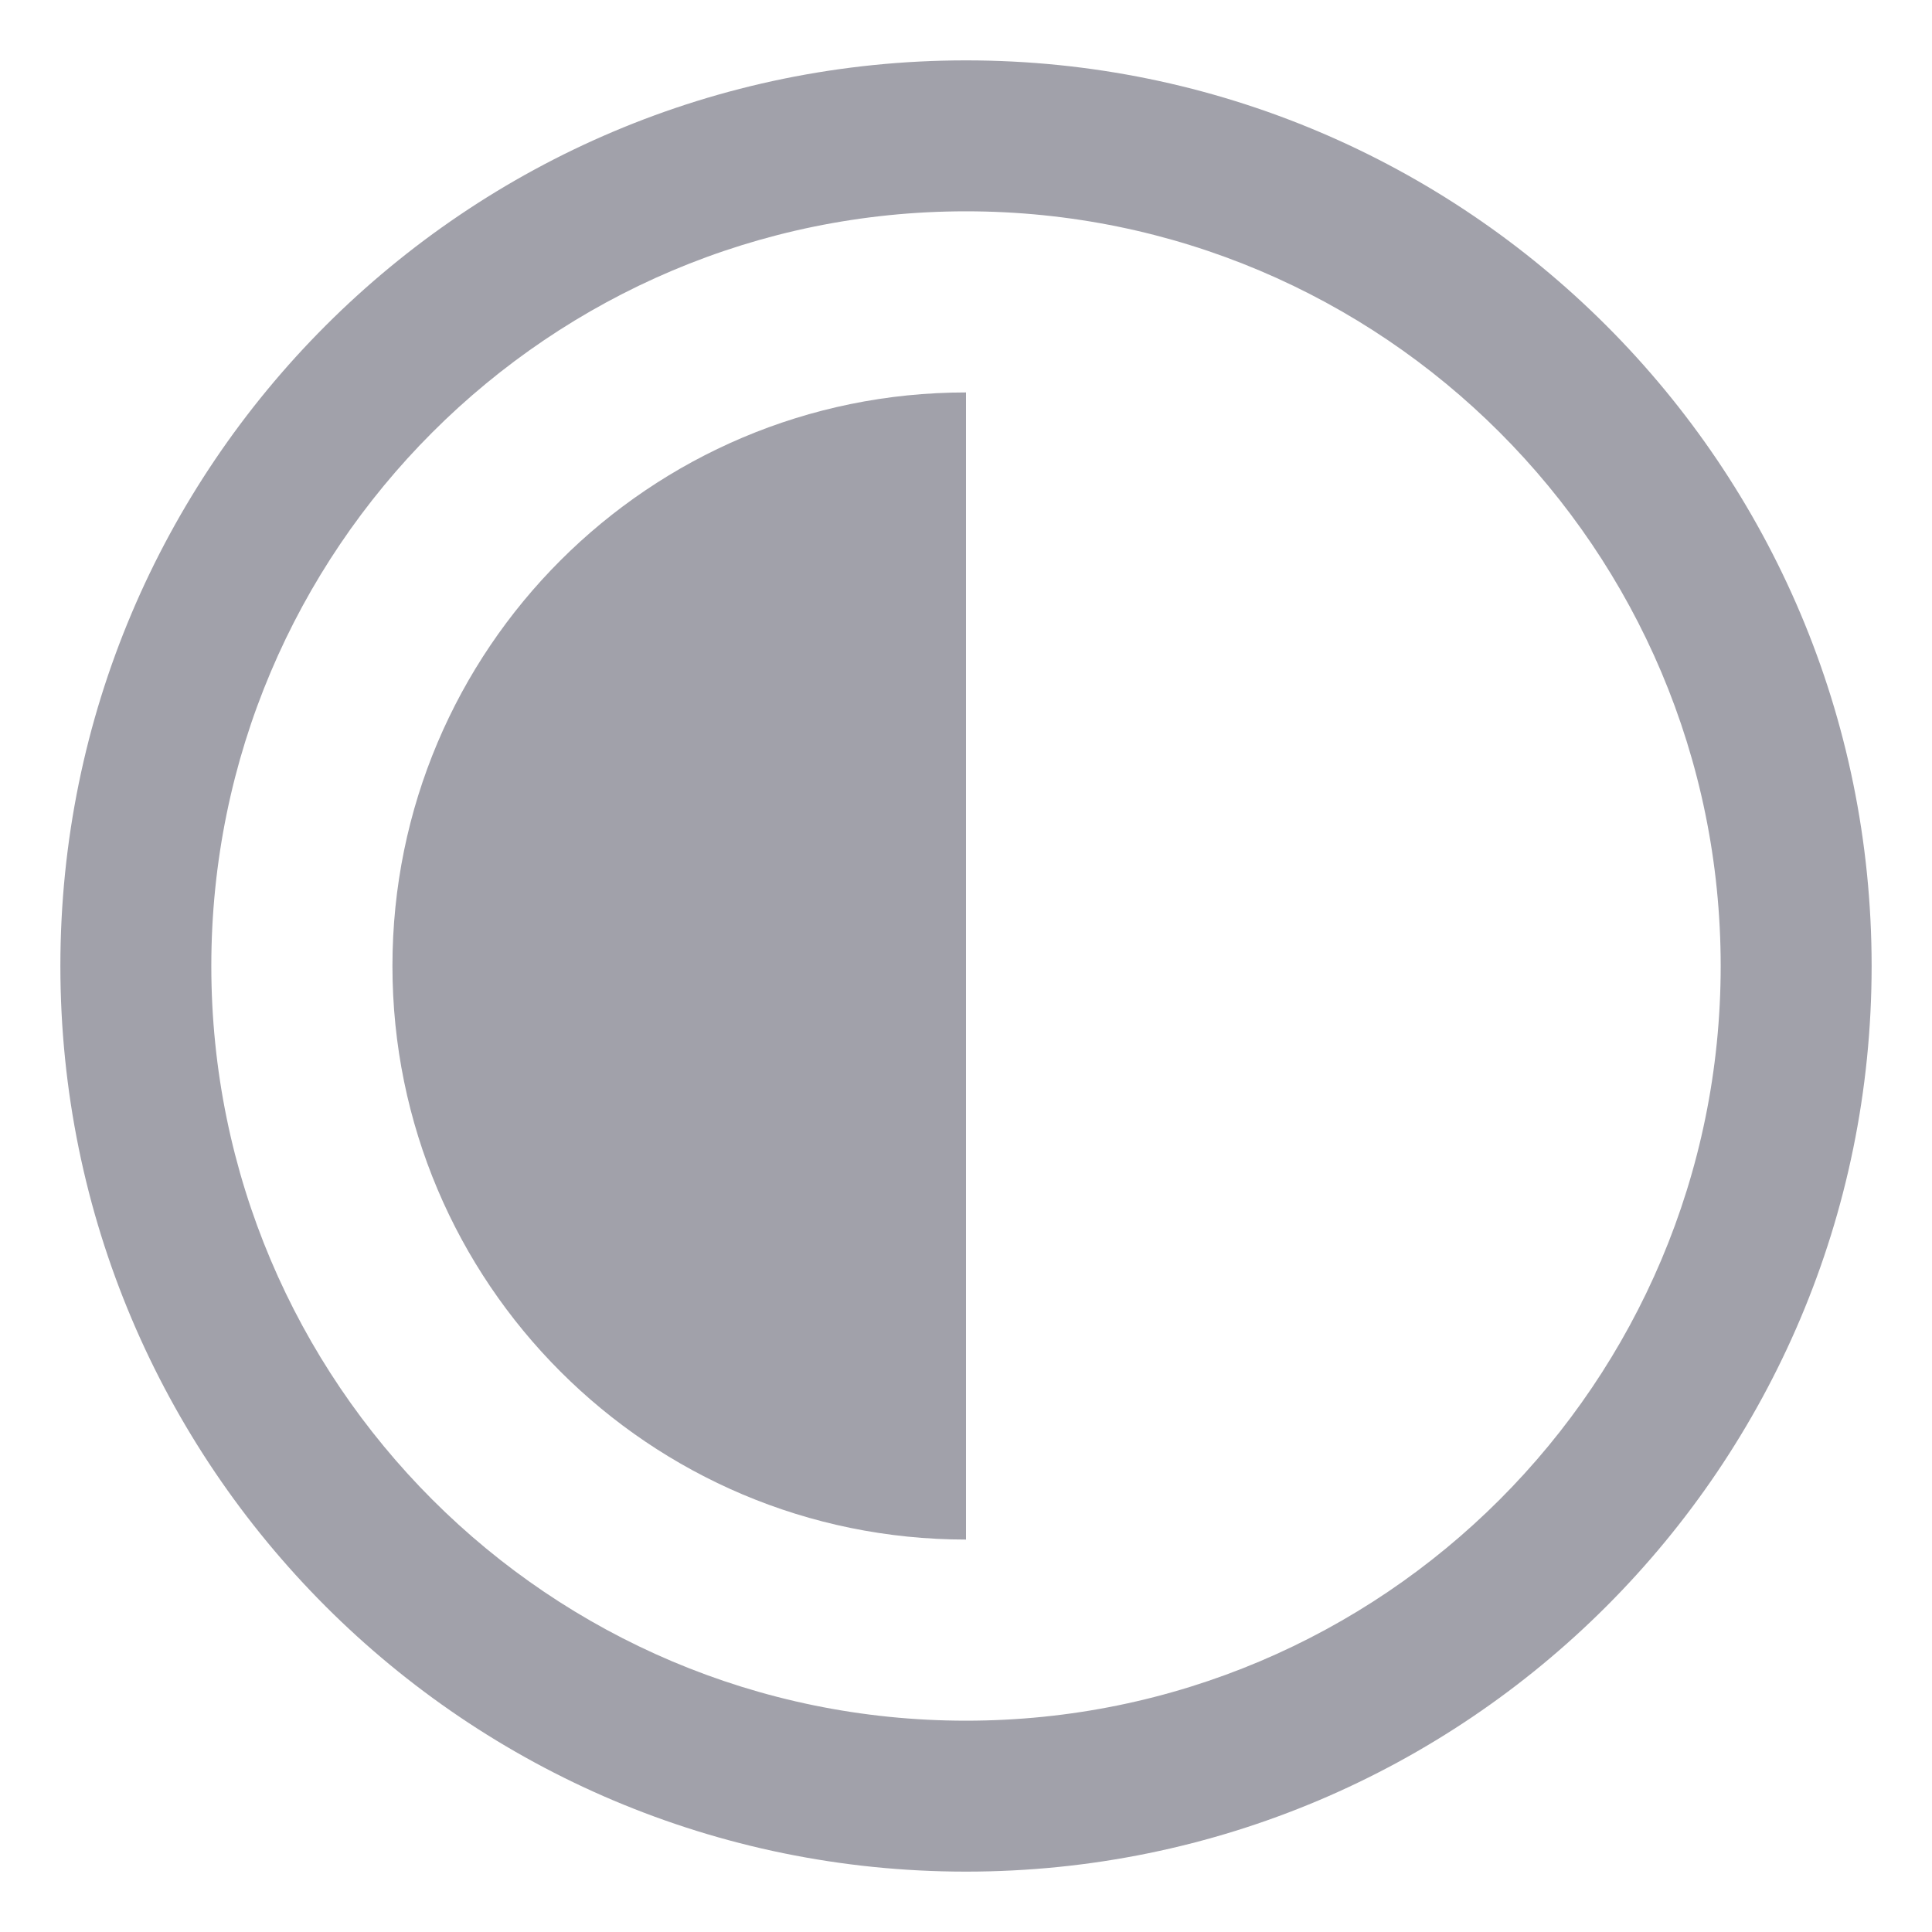
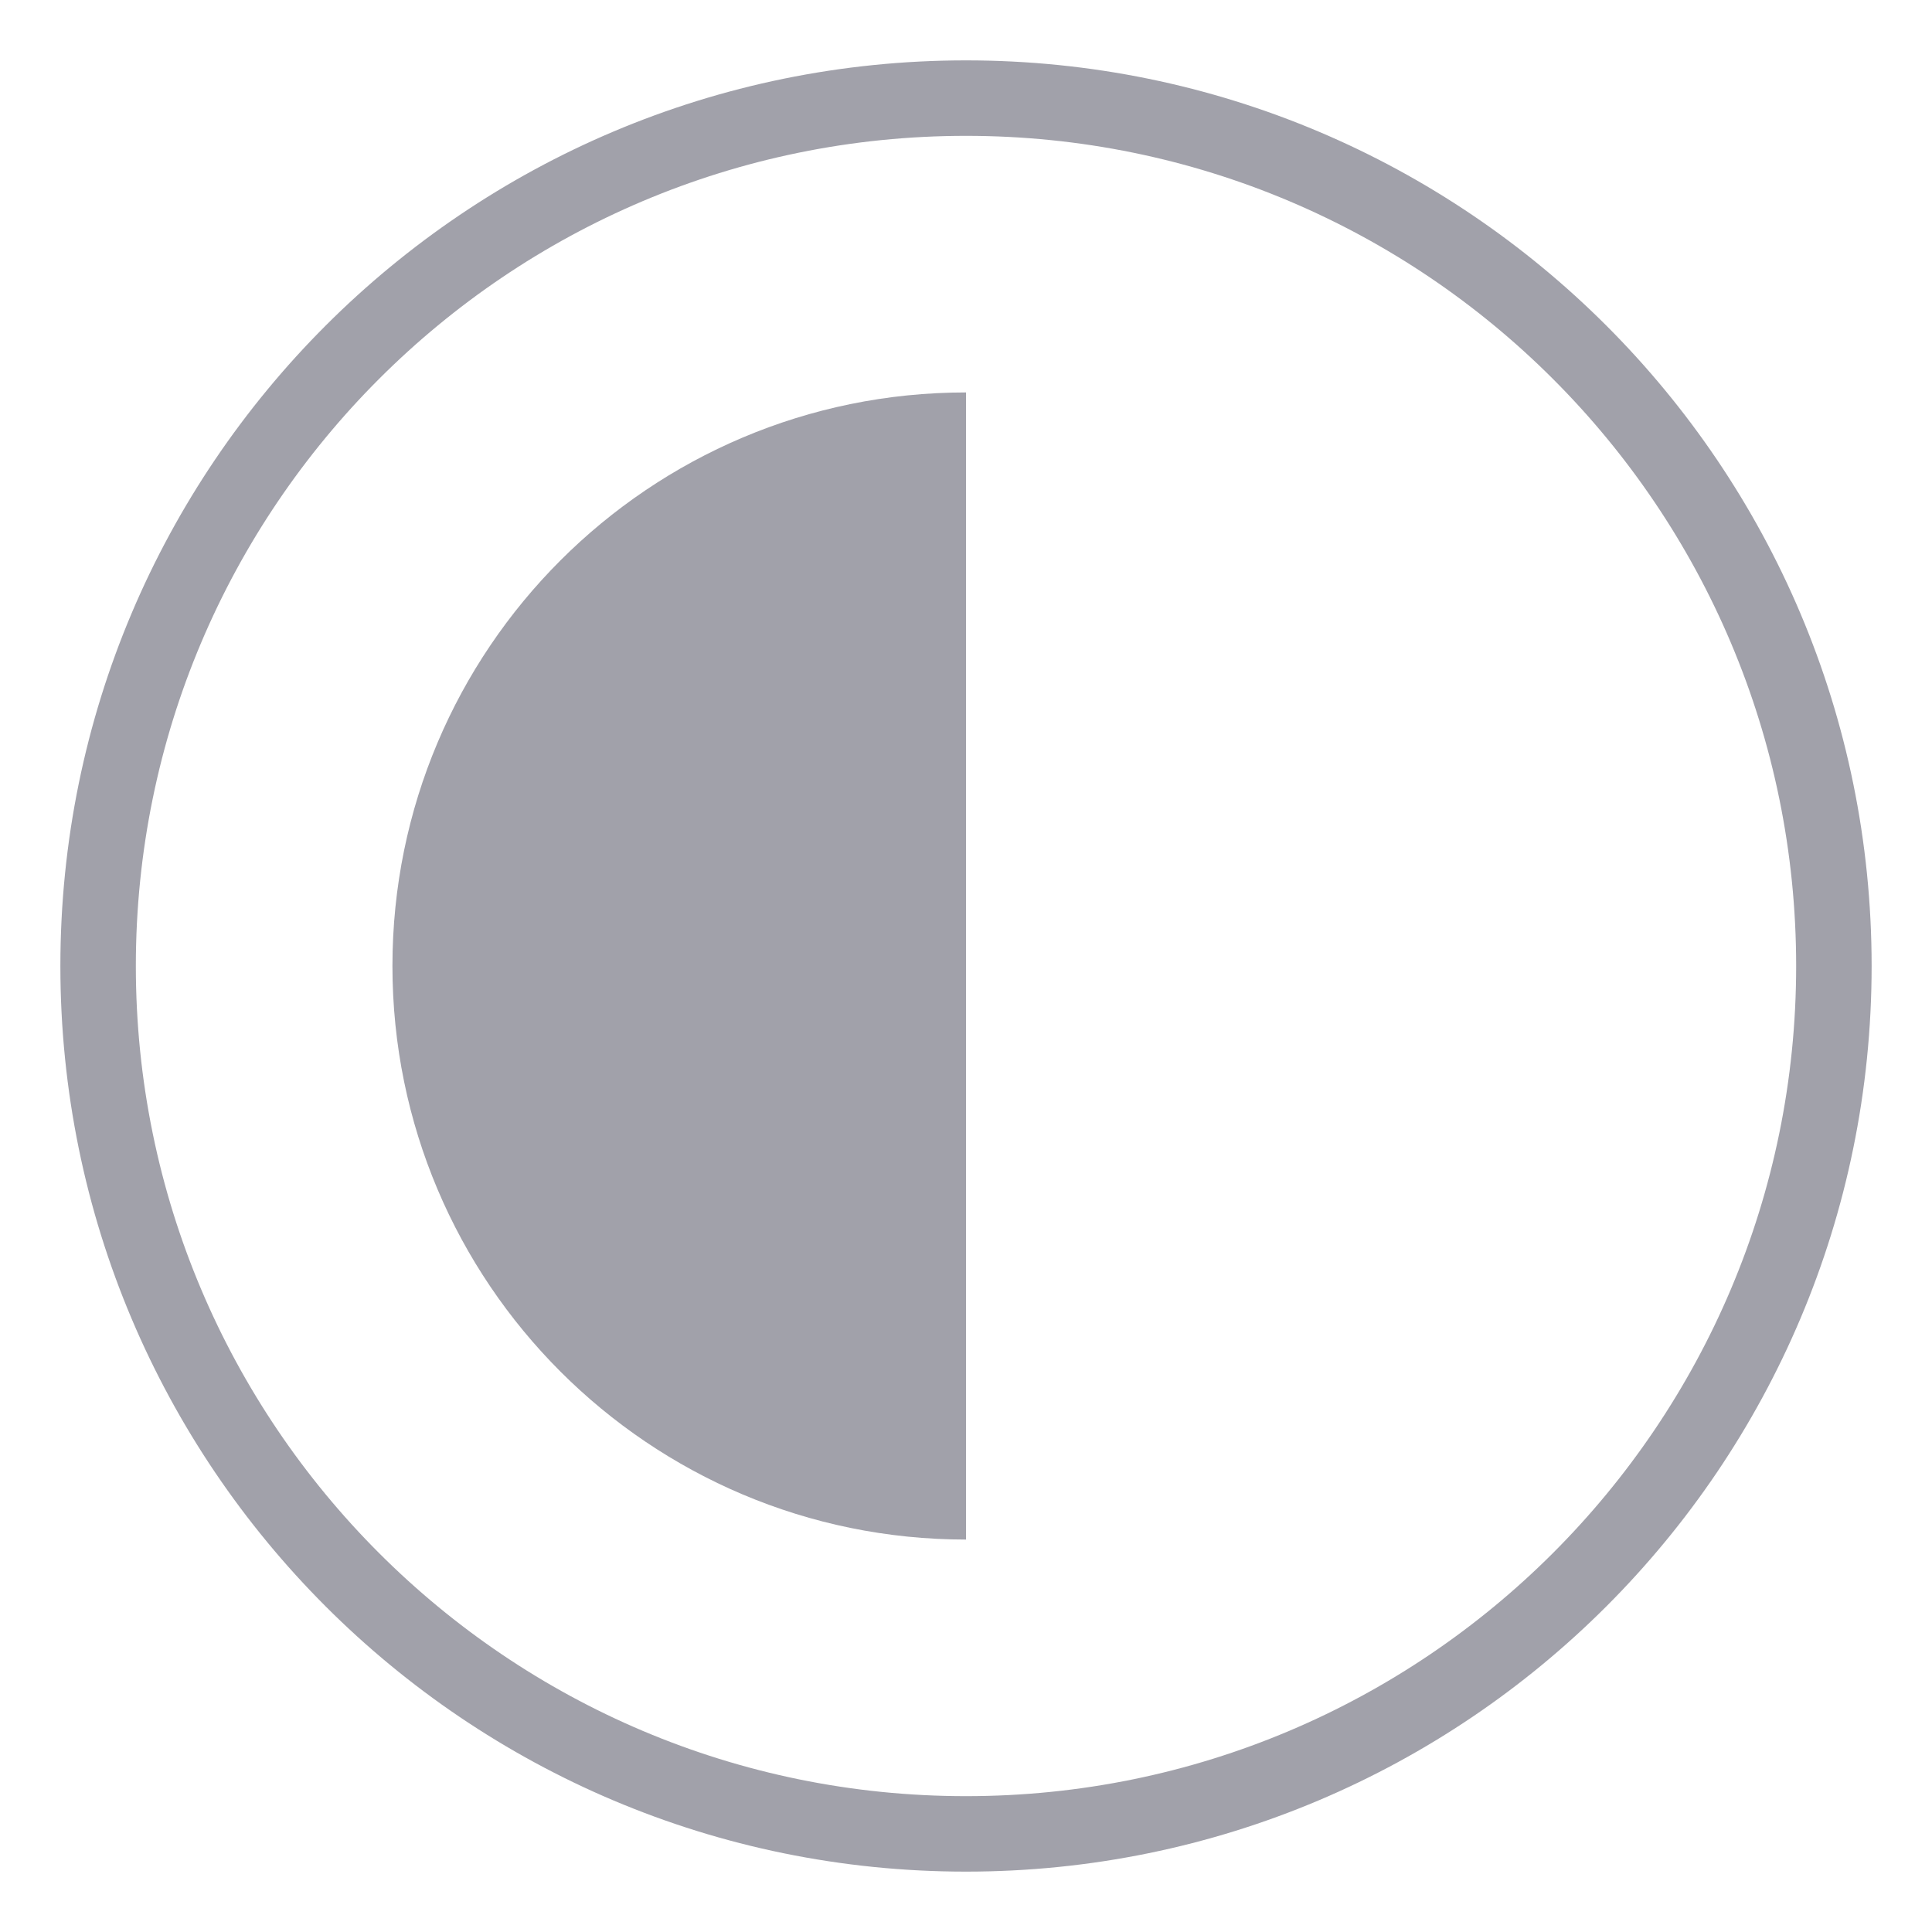
<svg xmlns="http://www.w3.org/2000/svg" viewBox="0 0 512 512" width="1em" height="1em">
-   <path fill="#a1a1aa" fill-rule="evenodd" d="M256 16a240 240 0 1 0 0 480a240 240 0 1 0 0-480zm0 40a200 200 0 1 1 0 400a200 200 0 1 1 0-400z" />
+   <path fill="#a1a1aa" fill-rule="evenodd" d="M256 16a240 240 0 1 0 0 480a240 240 0 1 0 0-480zm0 20a220 220 0 1 1 0 440a220 220 0 1 1 0-440z" />
  <path fill="#a1a1aa" d="M256 104a152 152 0 0 0 0 304z" />
</svg>
